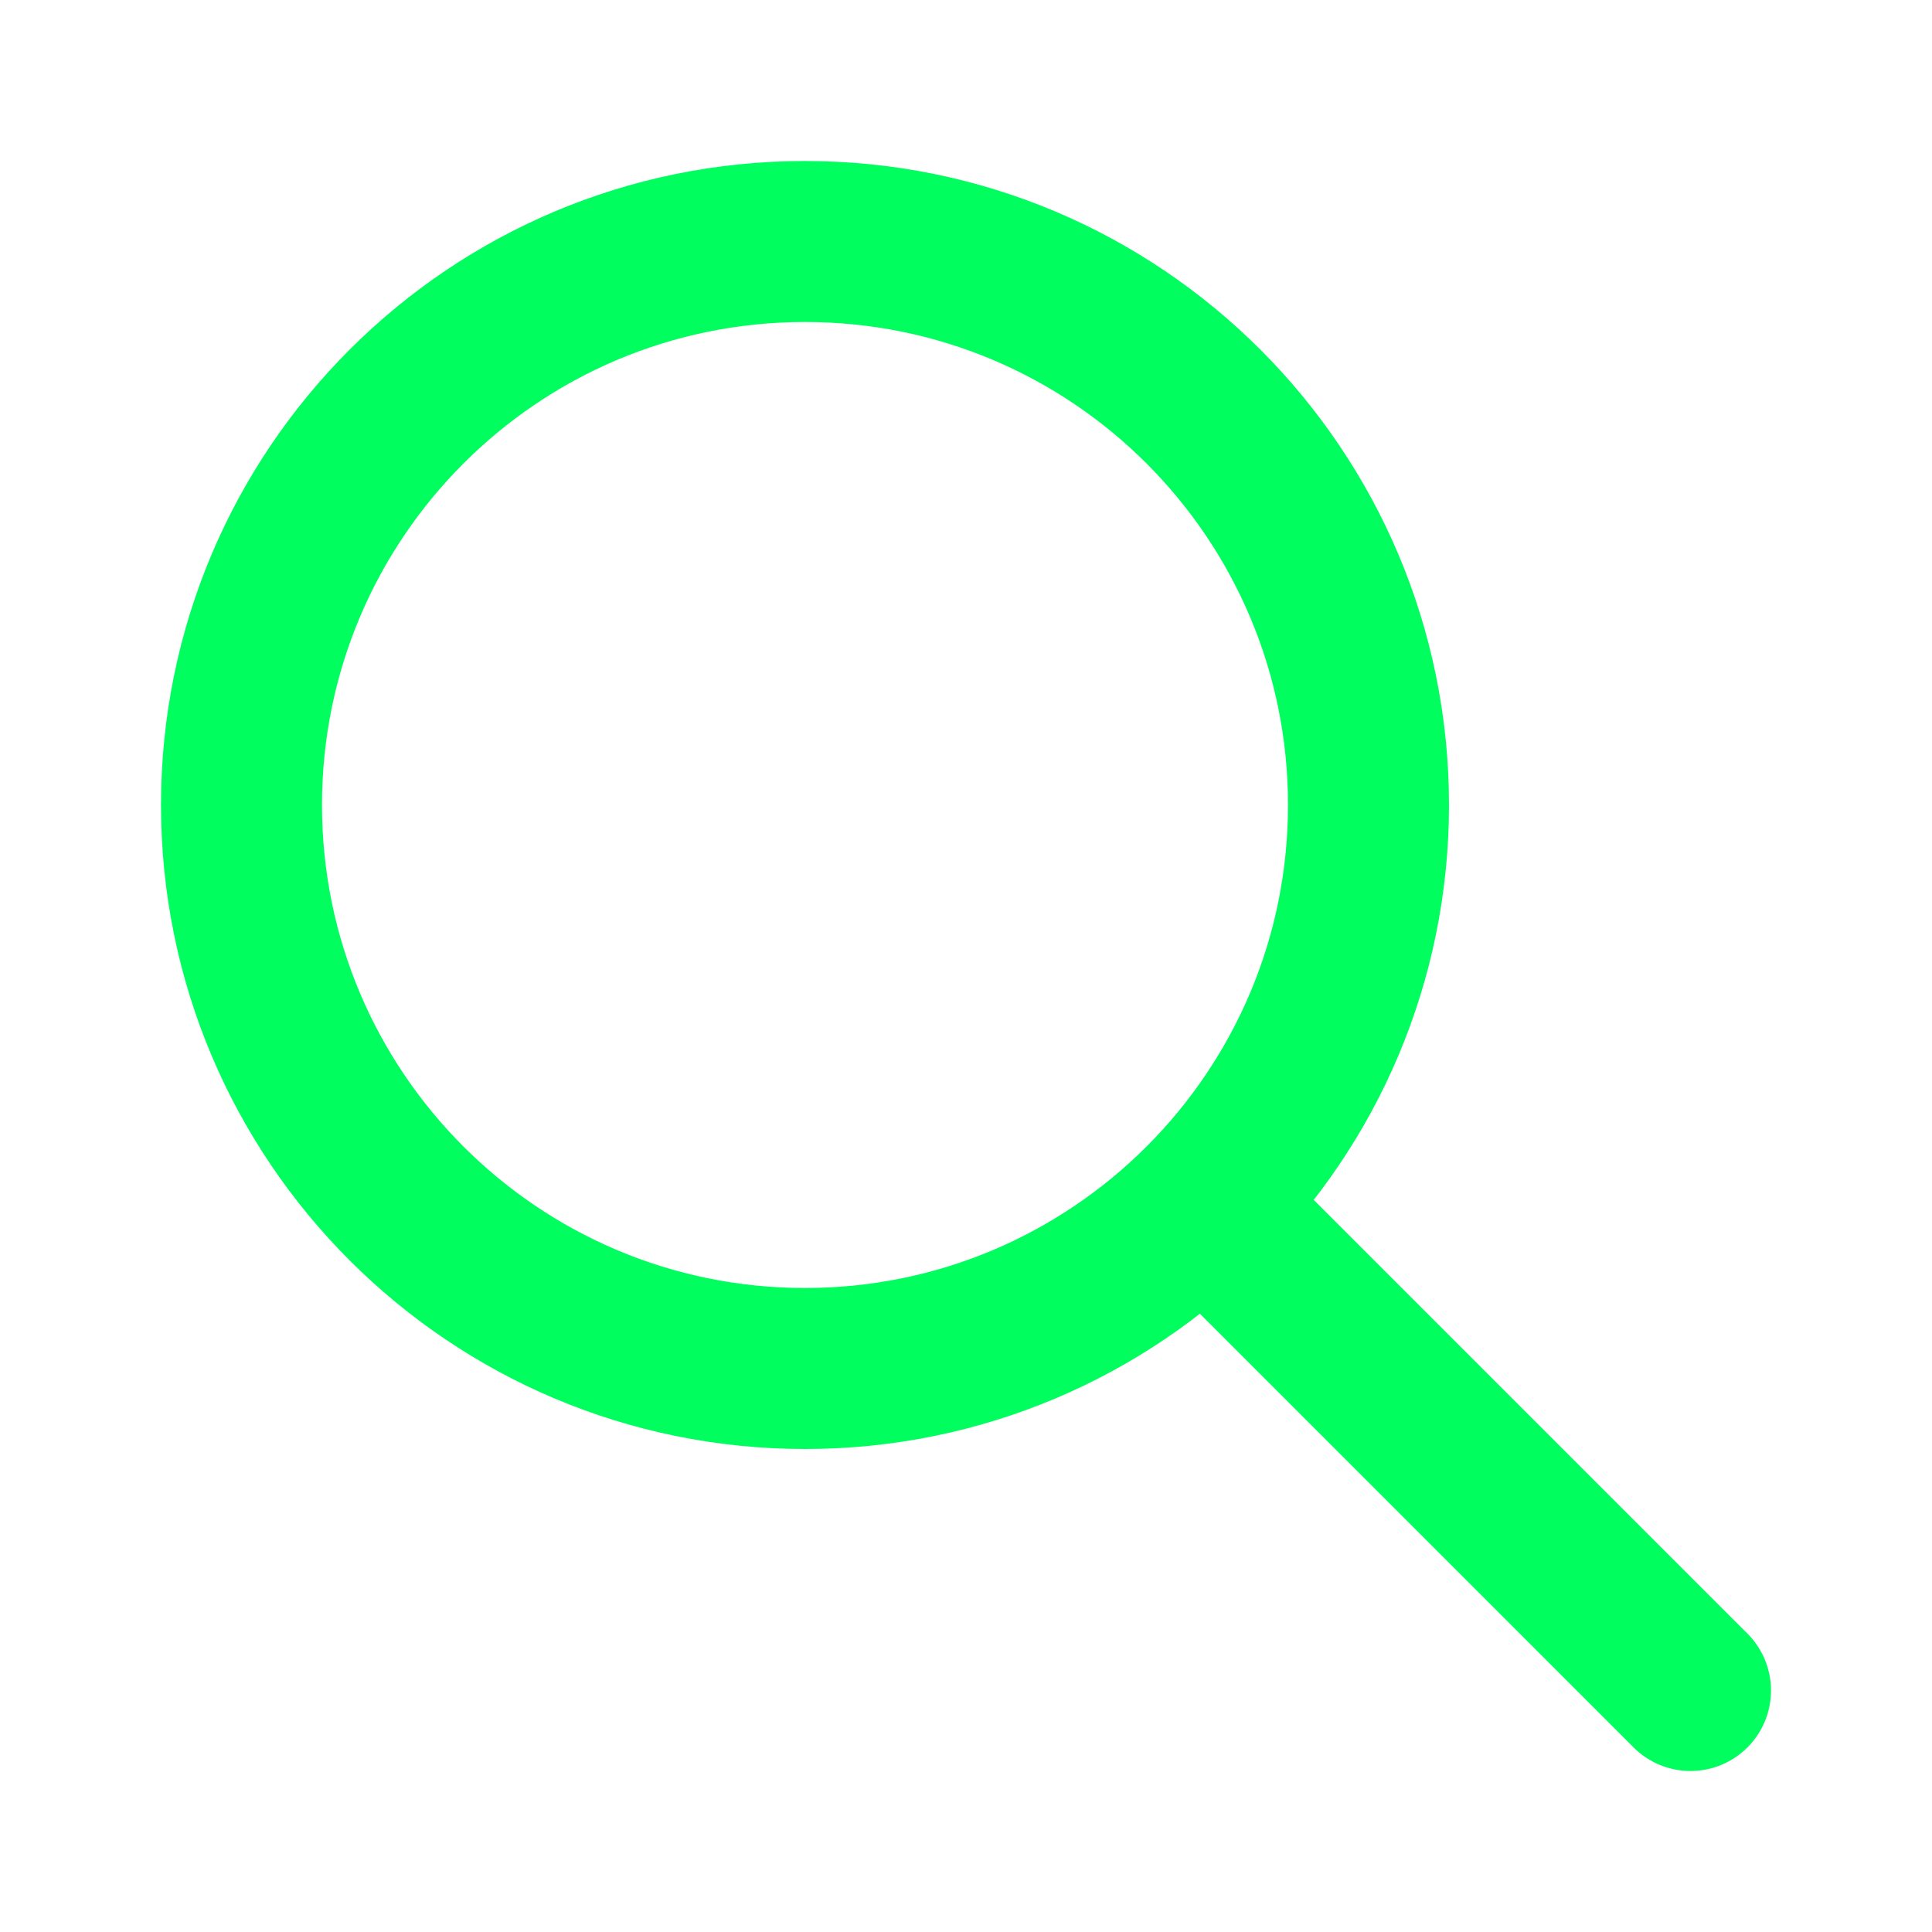
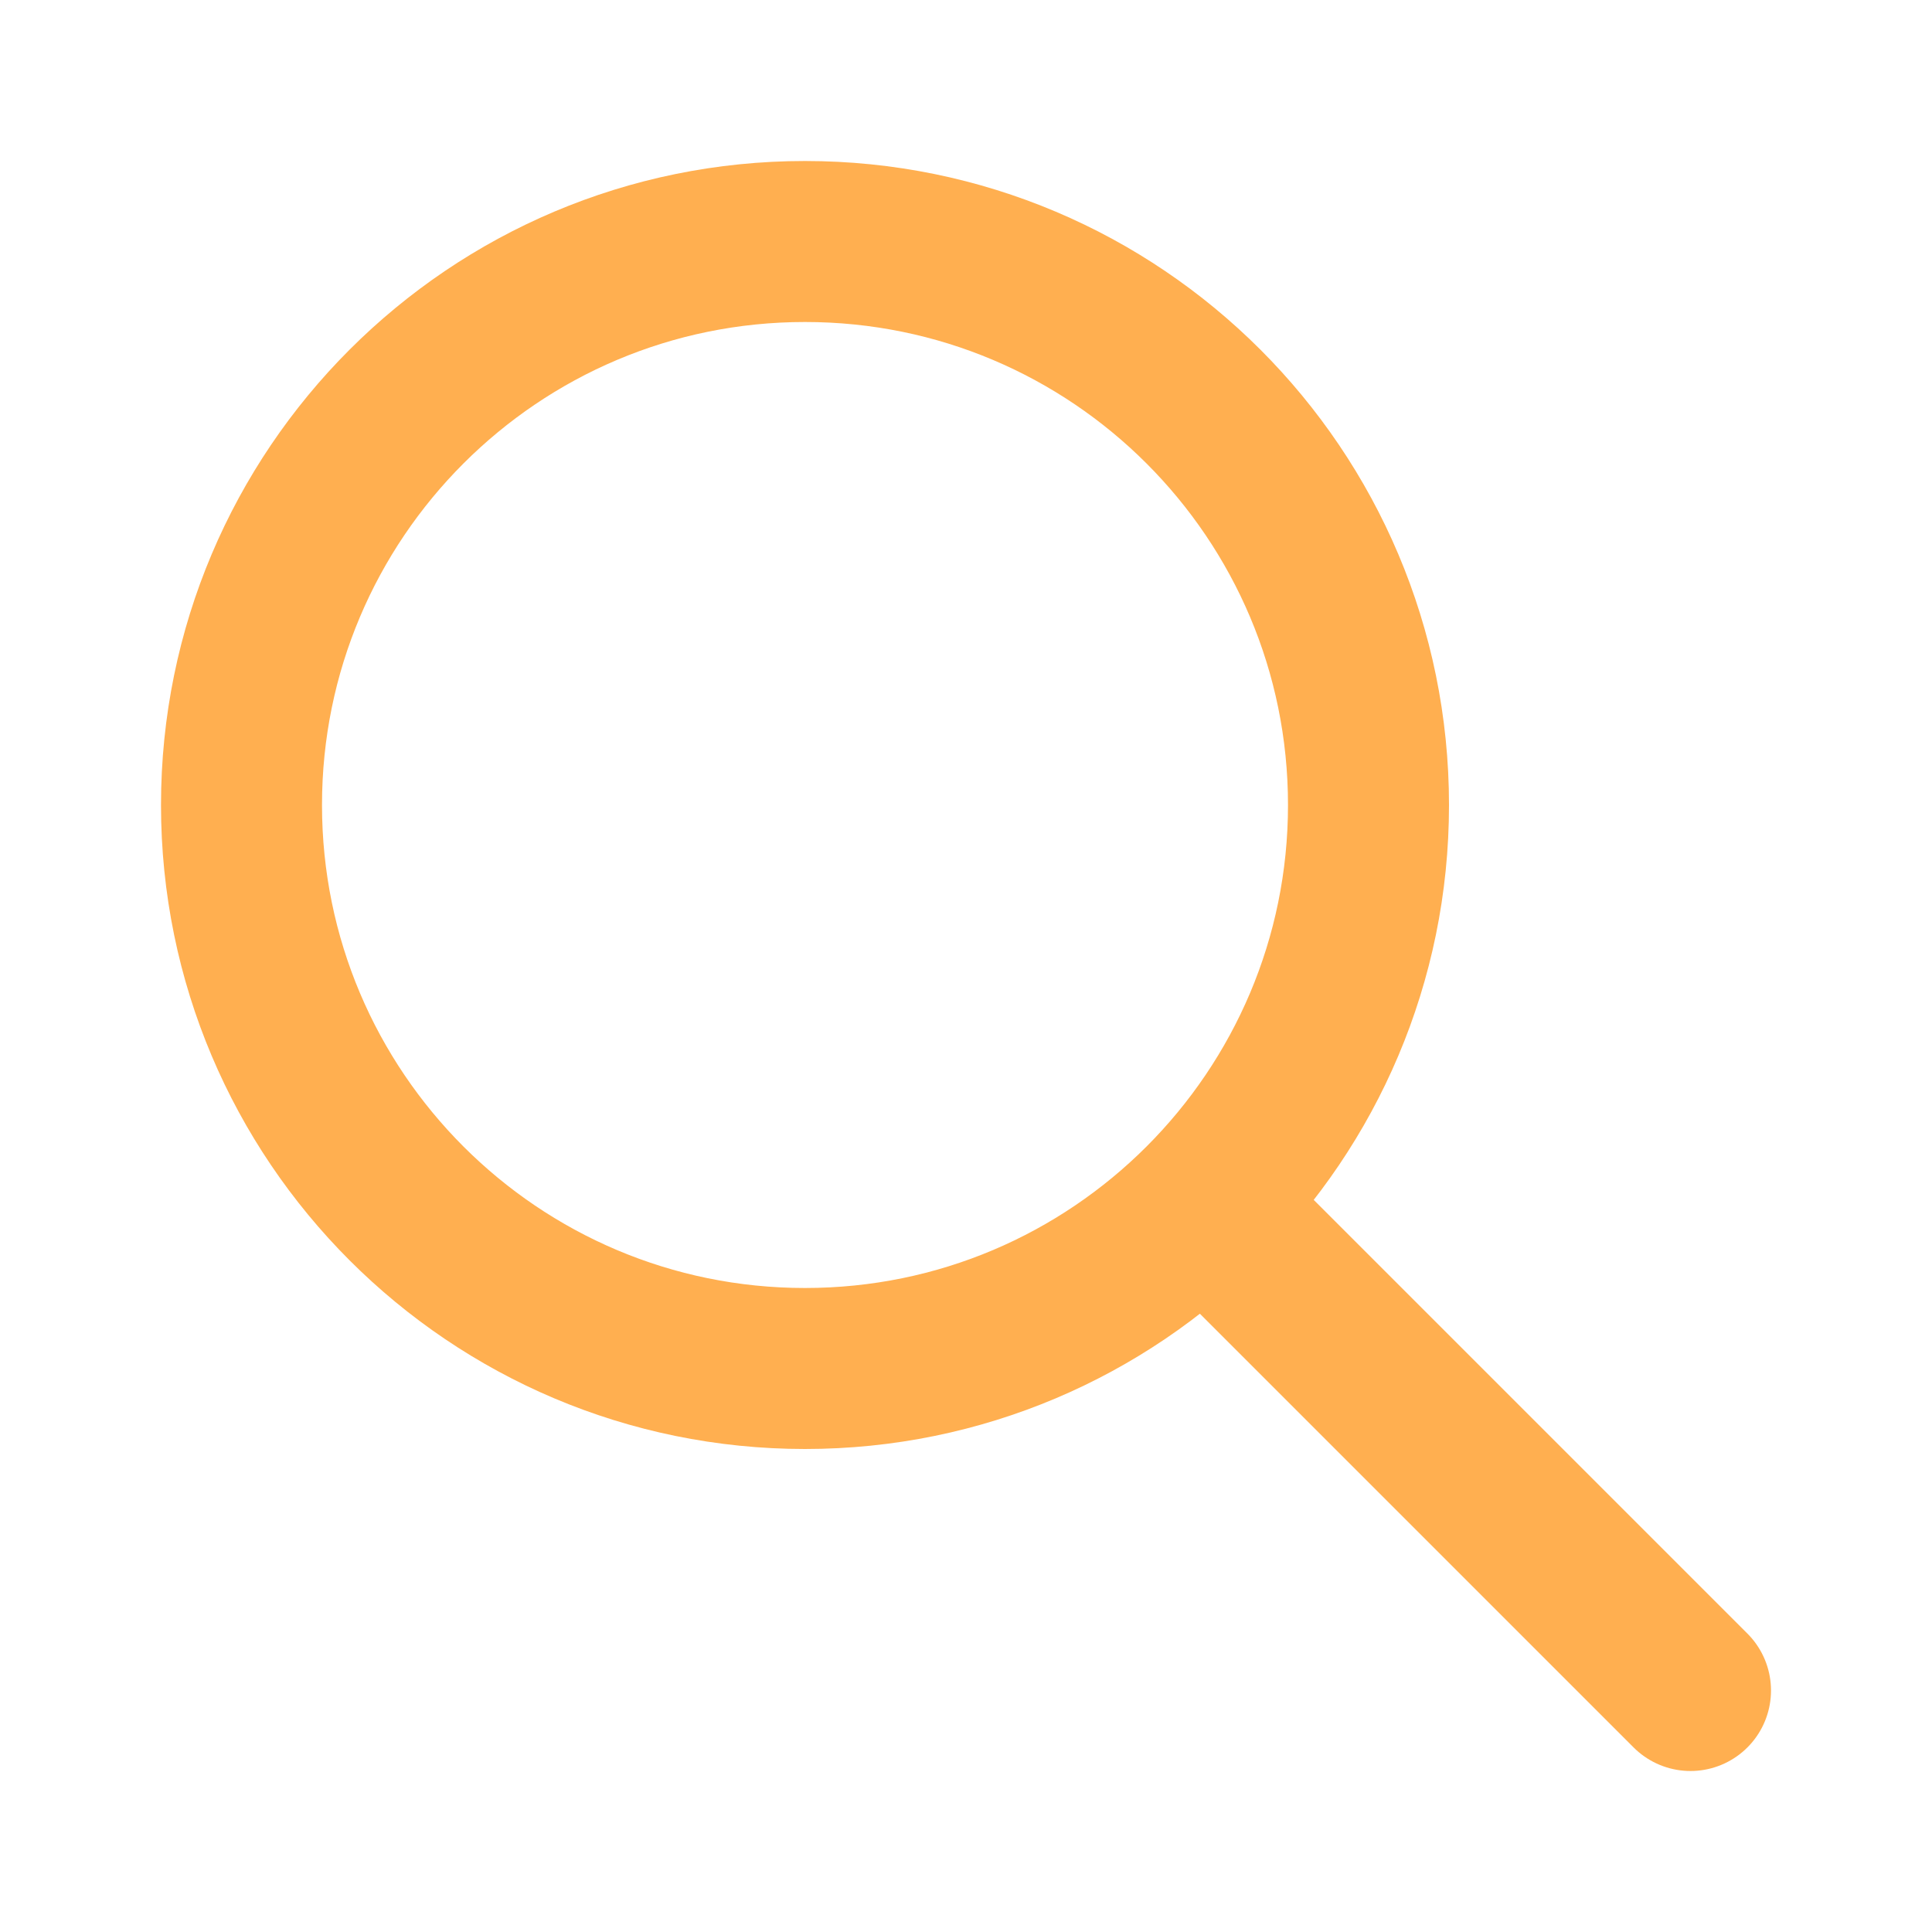
- <svg xmlns="http://www.w3.org/2000/svg" fill="none" viewBox="0 0 24 24" stroke="#00ff5e">
+ <svg xmlns="http://www.w3.org/2000/svg" fill="none" viewBox="0 0 24 24" stroke="#FFAF50">
  <path stroke-linecap="round" stroke-linejoin="round" stroke-width="2" d="M21 21l-6-6m2-5a7 7 0 11-14 0 7 7 0 0114 0z" />
</svg>
